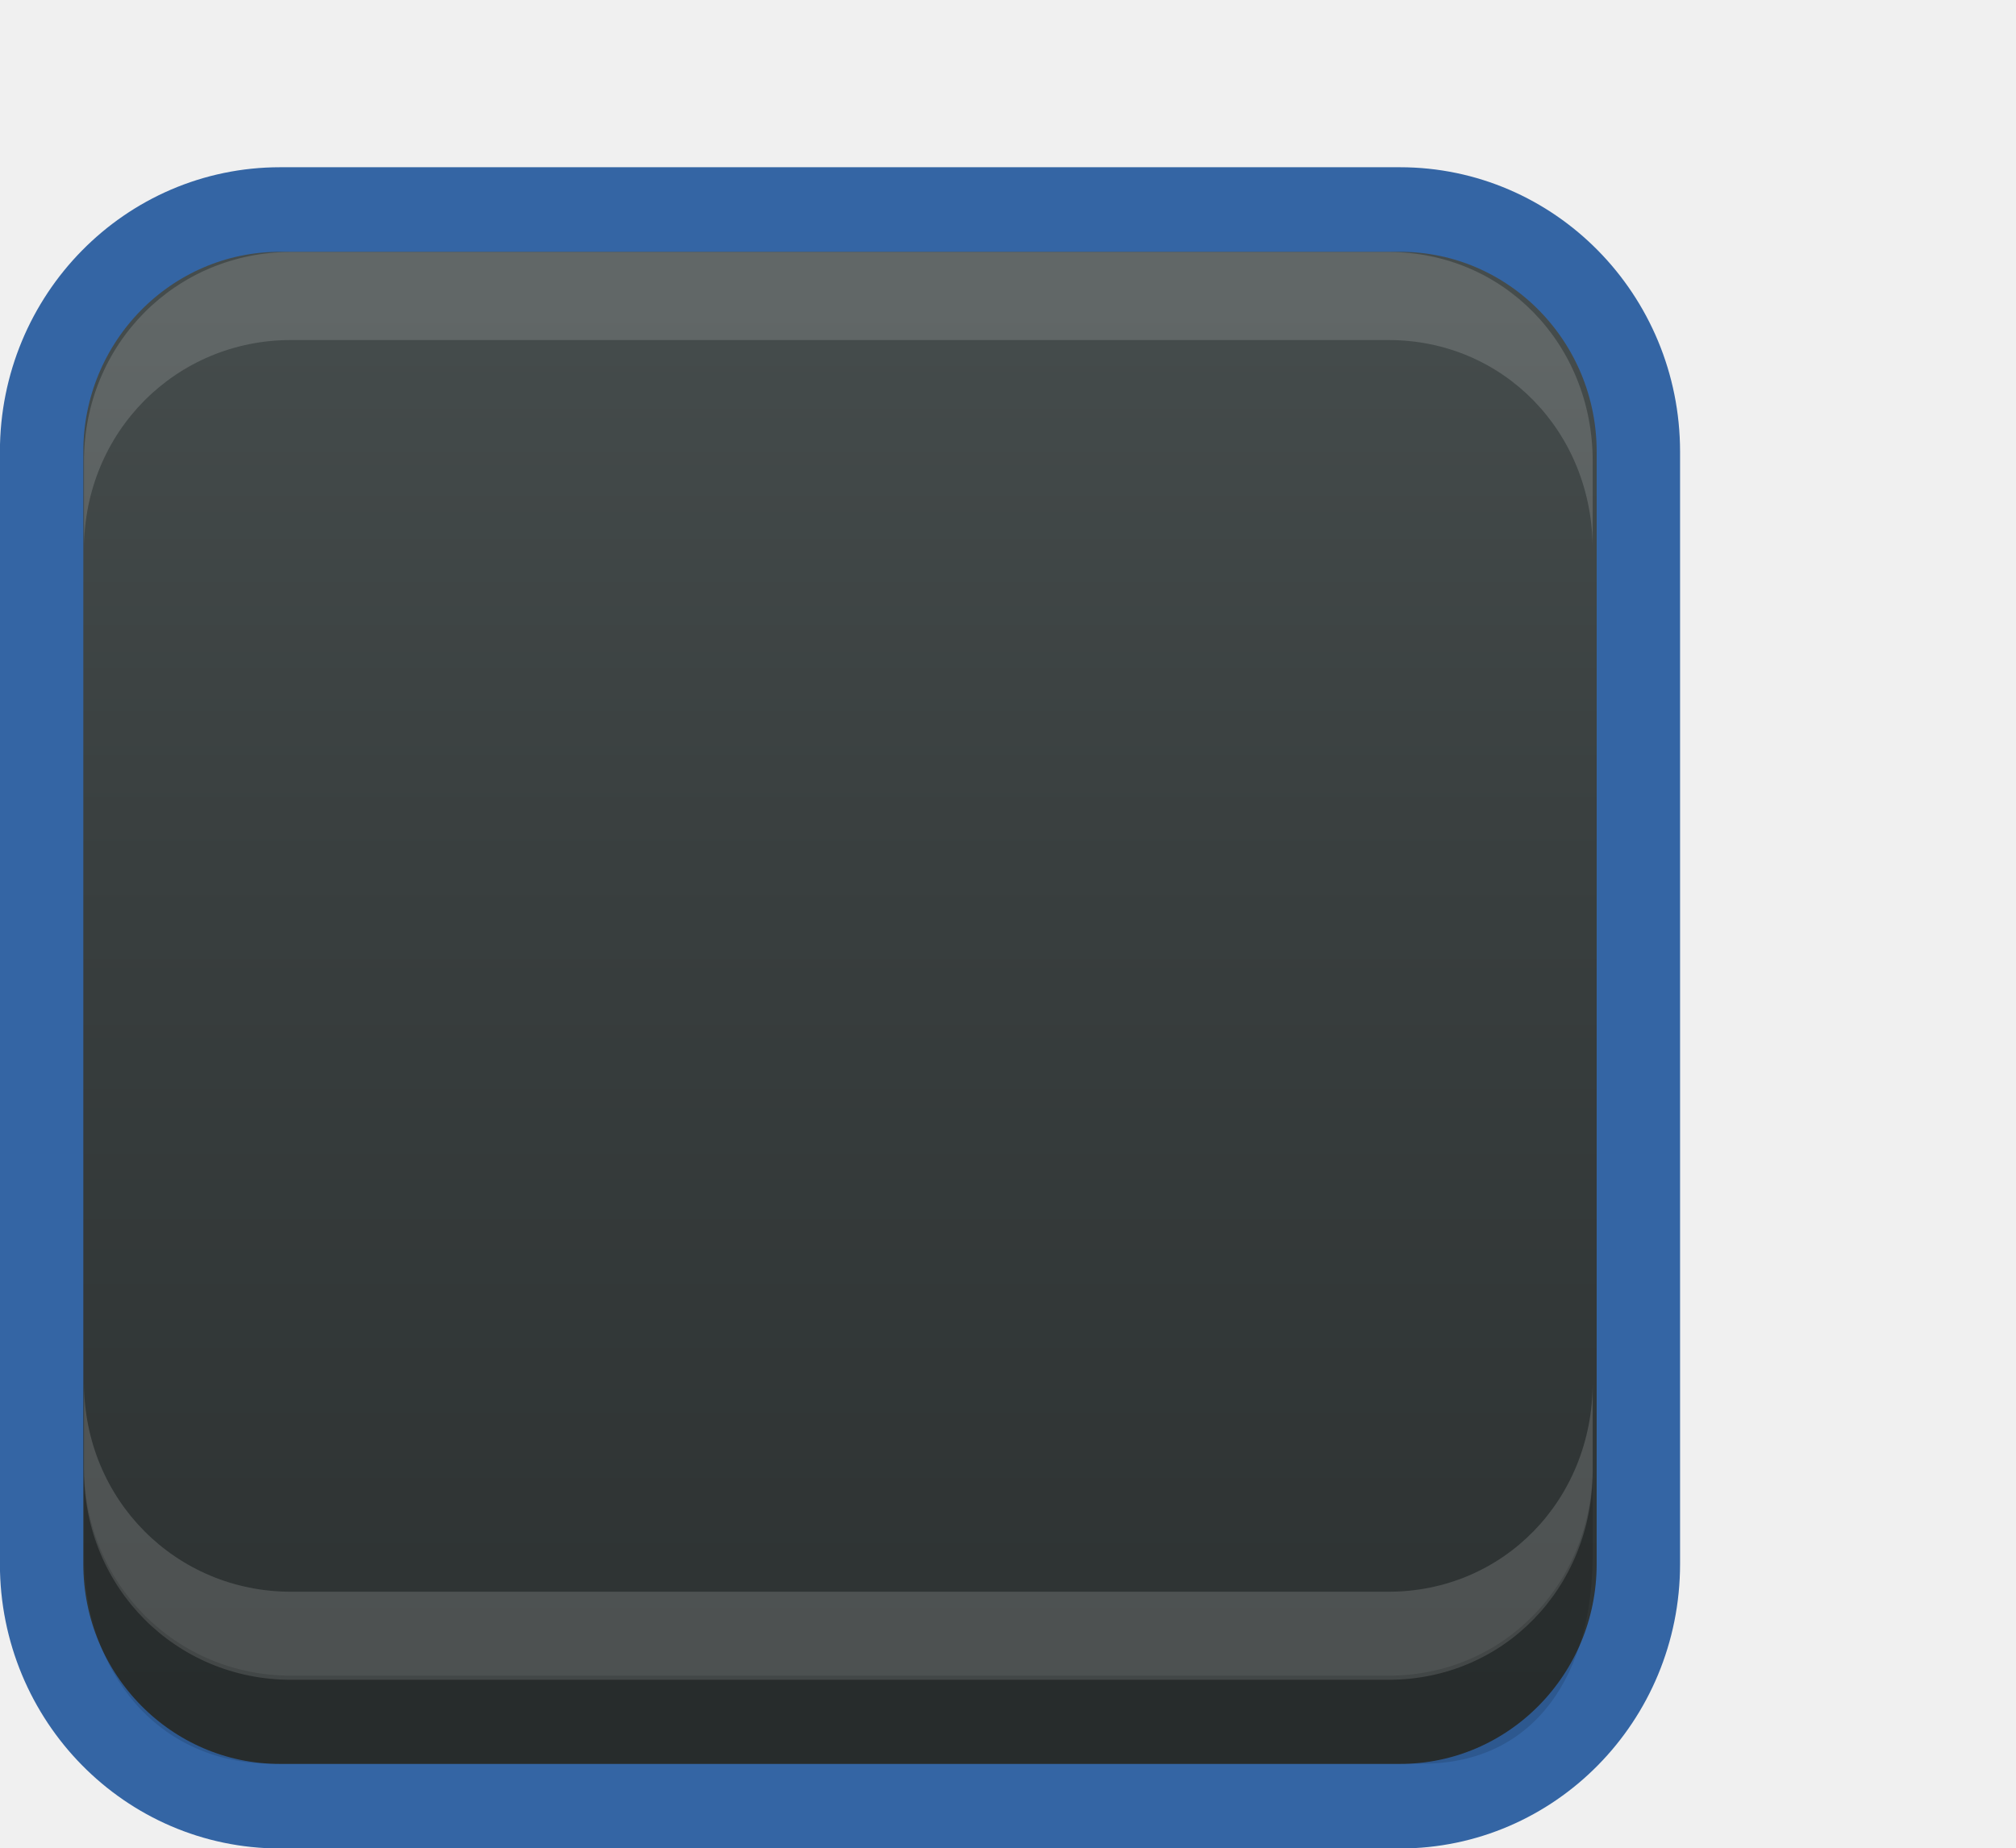
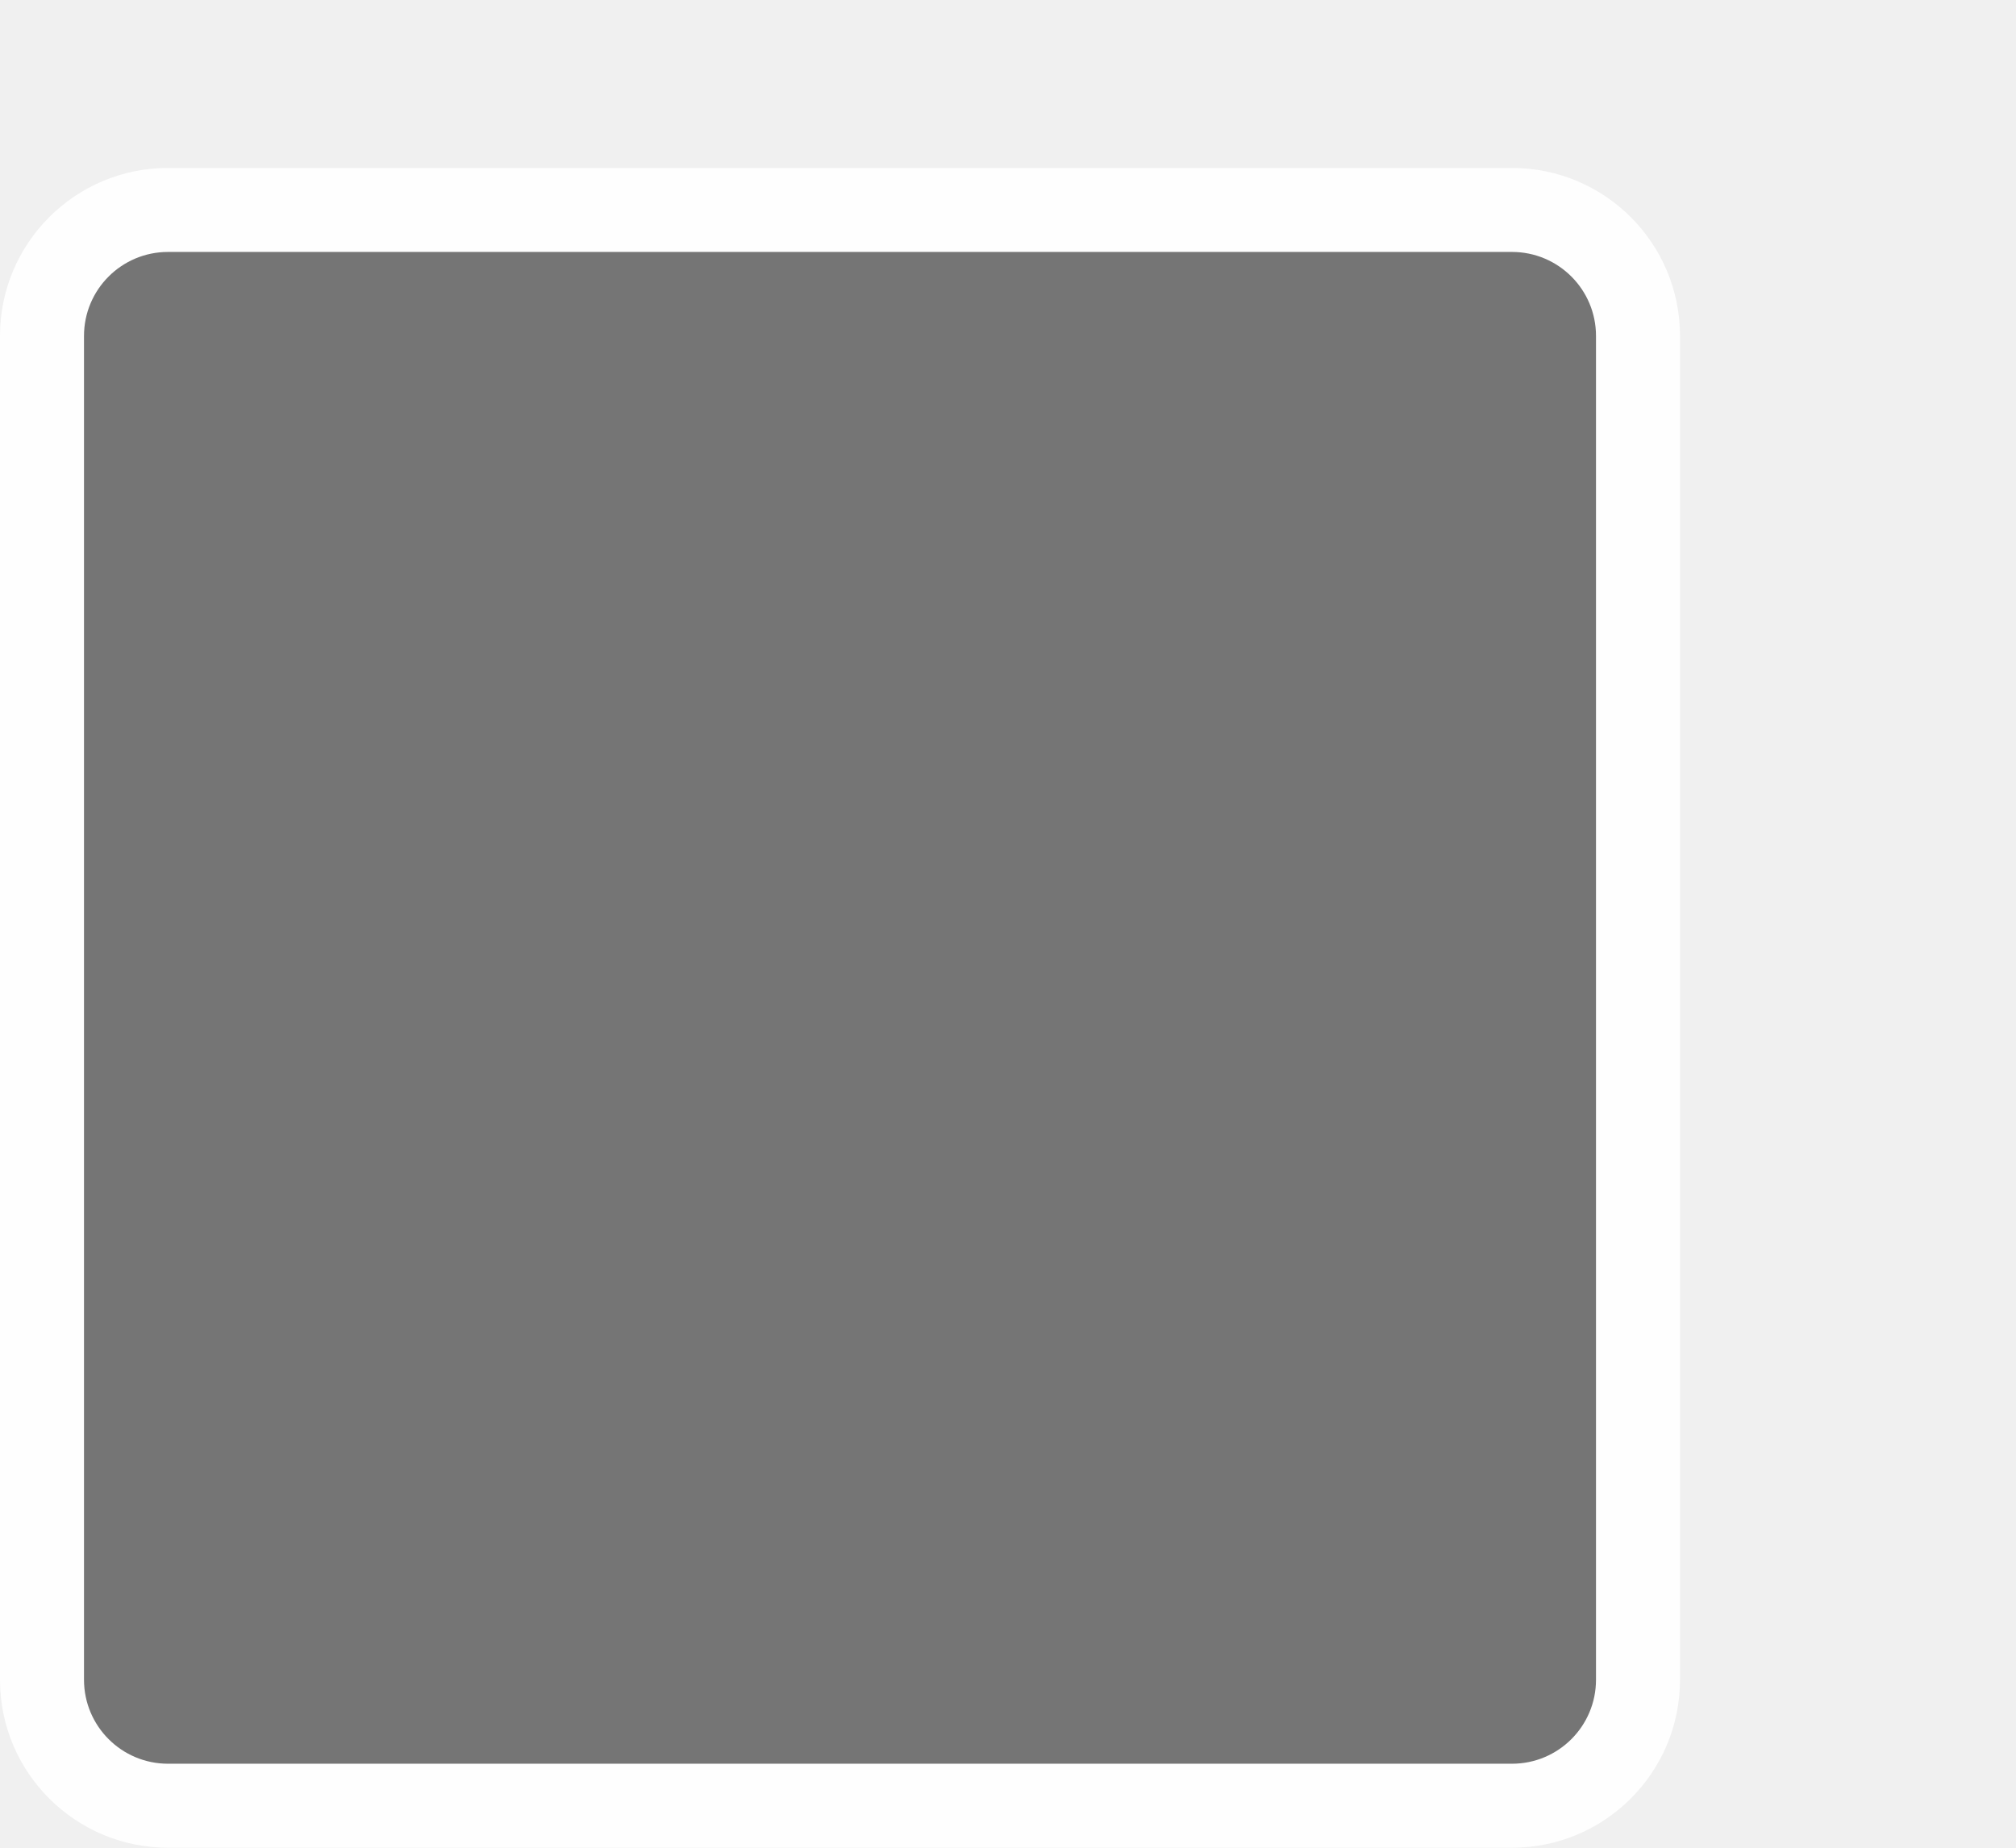
<svg xmlns="http://www.w3.org/2000/svg" xmlns:xlink="http://www.w3.org/1999/xlink" width="24" height="22" id="svg3199" version="1.1">
  <defs id="defs3201">
    <linearGradient id="linearGradient10013-4-63-6">
      <stop style="stop-color:#333333;stop-opacity:1;" offset="0" id="stop10015-2-76-1" />
      <stop style="stop-color:#292929;stop-opacity:1" offset="1" id="stop10017-46-15-8" />
    </linearGradient>
    <linearGradient id="linearGradient10597-5">
      <stop style="stop-color:#16191a;stop-opacity:1;" offset="0" id="stop10599-2" />
      <stop style="stop-color:#2b3133;stop-opacity:1" offset="1" id="stop10601-5" />
    </linearGradient>
    <linearGradient y2="-322.164" x2="921.225" y1="-330.051" x1="921.328" gradientTransform="matrix(1.591837,0,0,0.8571429,-1456.546,275.4519)" gradientUnits="userSpaceOnUse" id="linearGradient15374" xlink:href="#linearGradient10013-4-63-6" />
    <linearGradient gradientTransform="translate(-1199.985,216.3805)" y2="-227.08" x2="1203.918" y1="-217.567" x1="1203.918" gradientUnits="userSpaceOnUse" id="linearGradient15376" xlink:href="#linearGradient10597-5" />
-     <linearGradient xlink:href="#linearGradient5581-5-2-4-6-8-7-35-8" id="linearGradient11811" gradientUnits="userSpaceOnUse" gradientTransform="matrix(3.031757,0,0,1.005317,-102.6634,-0.8215338)" x1="63.569" y1="127.161" x2="63.569" y2="152.662" />
    <linearGradient id="linearGradient5581-5-2-4-6-8-7-35-8">
      <stop id="stop5583-0-92-8-0-7-6-5-1" offset="0" style="stop-color:#454c4c;stop-opacity:1;" />
      <stop style="stop-color:#393f3f;stop-opacity:1;" offset="0.4" id="stop5585-4-7-2-7-9-9-92-0" />
      <stop id="stop5587-6-7-2-0-3-1-21-5" offset="1" style="stop-color:#2d3232;stop-opacity:1;" />
    </linearGradient>
  </defs>
  <g id="layer1" transform="translate(-342.5,-521.3622)">
-     <g style="display:inline" id="use5671" transform="matrix(1.359411,0,0,1.356424,319.2059,481.9945)">
-       <rect transform="matrix(0.4730478,0,0,0.4807373,-6.360704,-29.39622)" rx="4.414" y="125.346" x="50.44" height="29.154" width="29.56" id="rect11803" style="color:#000000;fill:url(#linearGradient11811);fill-opacity:1;stroke:#3465a4;stroke-width:1.544;stroke-linecap:butt;stroke-linejoin:round;stroke-miterlimit:4;stroke-opacity:1;stroke-dasharray:none;stroke-dashoffset:0;marker:none;visibility:visible;display:inline;overflow:visible;enable-background:accumulate" ry="4.423" />
-       <path id="path11809" d="m 17.871,33.844 0,-0.773 c 0,-1.031 0.807,-1.836 1.812,-1.836 l 9.612,0 c 1.005,0 1.788,0.805 1.788,1.836 l 0,0.773 c 0,-1.031 -0.783,-1.836 -1.788,-1.836 l -9.612,0 c -1.005,0 -1.812,0.805 -1.812,1.836 z" style="font-size:medium;font-style:normal;font-variant:normal;font-weight:normal;font-stretch:normal;text-indent:0;text-align:start;text-decoration:none;line-height:normal;letter-spacing:normal;word-spacing:normal;text-transform:none;direction:ltr;block-progression:tb;writing-mode:lr-tb;text-anchor:start;baseline-shift:baseline;opacity:0.15;color:#000000;fill:#ffffff;fill-opacity:1;fill-rule:nonzero;stroke:none;stroke-width:1;marker:none;visibility:visible;display:inline;overflow:visible;enable-background:accumulate;font-family:Sans;-inkscape-font-specification:Sans" />
-       <path style="font-size:medium;font-style:normal;font-variant:normal;font-weight:normal;font-stretch:normal;text-indent:0;text-align:start;text-decoration:none;line-height:normal;letter-spacing:normal;word-spacing:normal;text-transform:none;direction:ltr;block-progression:tb;writing-mode:lr-tb;text-anchor:start;baseline-shift:baseline;opacity:0.15;color:#000000;fill:#ffffff;fill-opacity:1;fill-rule:nonzero;stroke:none;stroke-width:1;marker:none;visibility:visible;display:inline;overflow:visible;enable-background:accumulate;font-family:Sans;-inkscape-font-specification:Sans" d="m 17.871,41.159 0,0.773 c 0,1.031 0.807,1.836 1.812,1.836 l 9.612,0 c 1.005,0 1.788,-0.805 1.788,-1.836 l 0,-0.773 c 0,1.031 -0.783,1.836 -1.788,1.836 l -9.612,0 c -1.005,0 -1.812,-0.805 -1.812,-1.836 z" id="path11867" />
-       <path id="path11869" d="m 17.871,41.896 0,0.773 c 0,1.031 0.645,1.836 1.649,1.836 l 10.068,0 c 1.005,0 1.495,-0.805 1.495,-1.836 l 0,-0.773 c 0,1.031 -0.783,1.836 -1.788,1.836 l -9.612,0 c -1.005,0 -1.812,-0.805 -1.812,-1.836 z" style="font-size:medium;font-style:normal;font-variant:normal;font-weight:normal;font-stretch:normal;text-indent:0;text-align:start;text-decoration:none;line-height:normal;letter-spacing:normal;word-spacing:normal;text-transform:none;direction:ltr;block-progression:tb;writing-mode:lr-tb;text-anchor:start;baseline-shift:baseline;opacity:0.15;color:#000000;fill:#000000;fill-opacity:0.853;fill-rule:nonzero;stroke:none;stroke-width:1;marker:none;visibility:visible;display:inline;overflow:visible;enable-background:accumulate;font-family:Sans;-inkscape-font-specification:Sans" />
+     <g id="g4181">
+       <rect style="opacity:1;fill:#ffffff;fill-opacity:0.941;stroke:none;stroke-opacity:1" id="rect4246" width="20" height="20" x="342.5" y="523.362" ry="2" />
+       <rect ry="1" y="524.362" x="343.5" height="18" width="18" id="rect6144" style="opacity:1;fill:#757575;fill-opacity:1;stroke:none;stroke-width:1.2;stroke-miterlimit:4;stroke-dasharray:none;stroke-dashoffset:0;stroke-opacity:1" />
    </g>
-     <rect style="color:#000000;fill:none;stroke:none;stroke-width:2;marker:none;visibility:visible;display:inline;overflow:visible;enable-background:accumulate" id="rect17347" width="21.944" height="21.944" x="342.299" y="521.584" />
  </g>
</svg>
